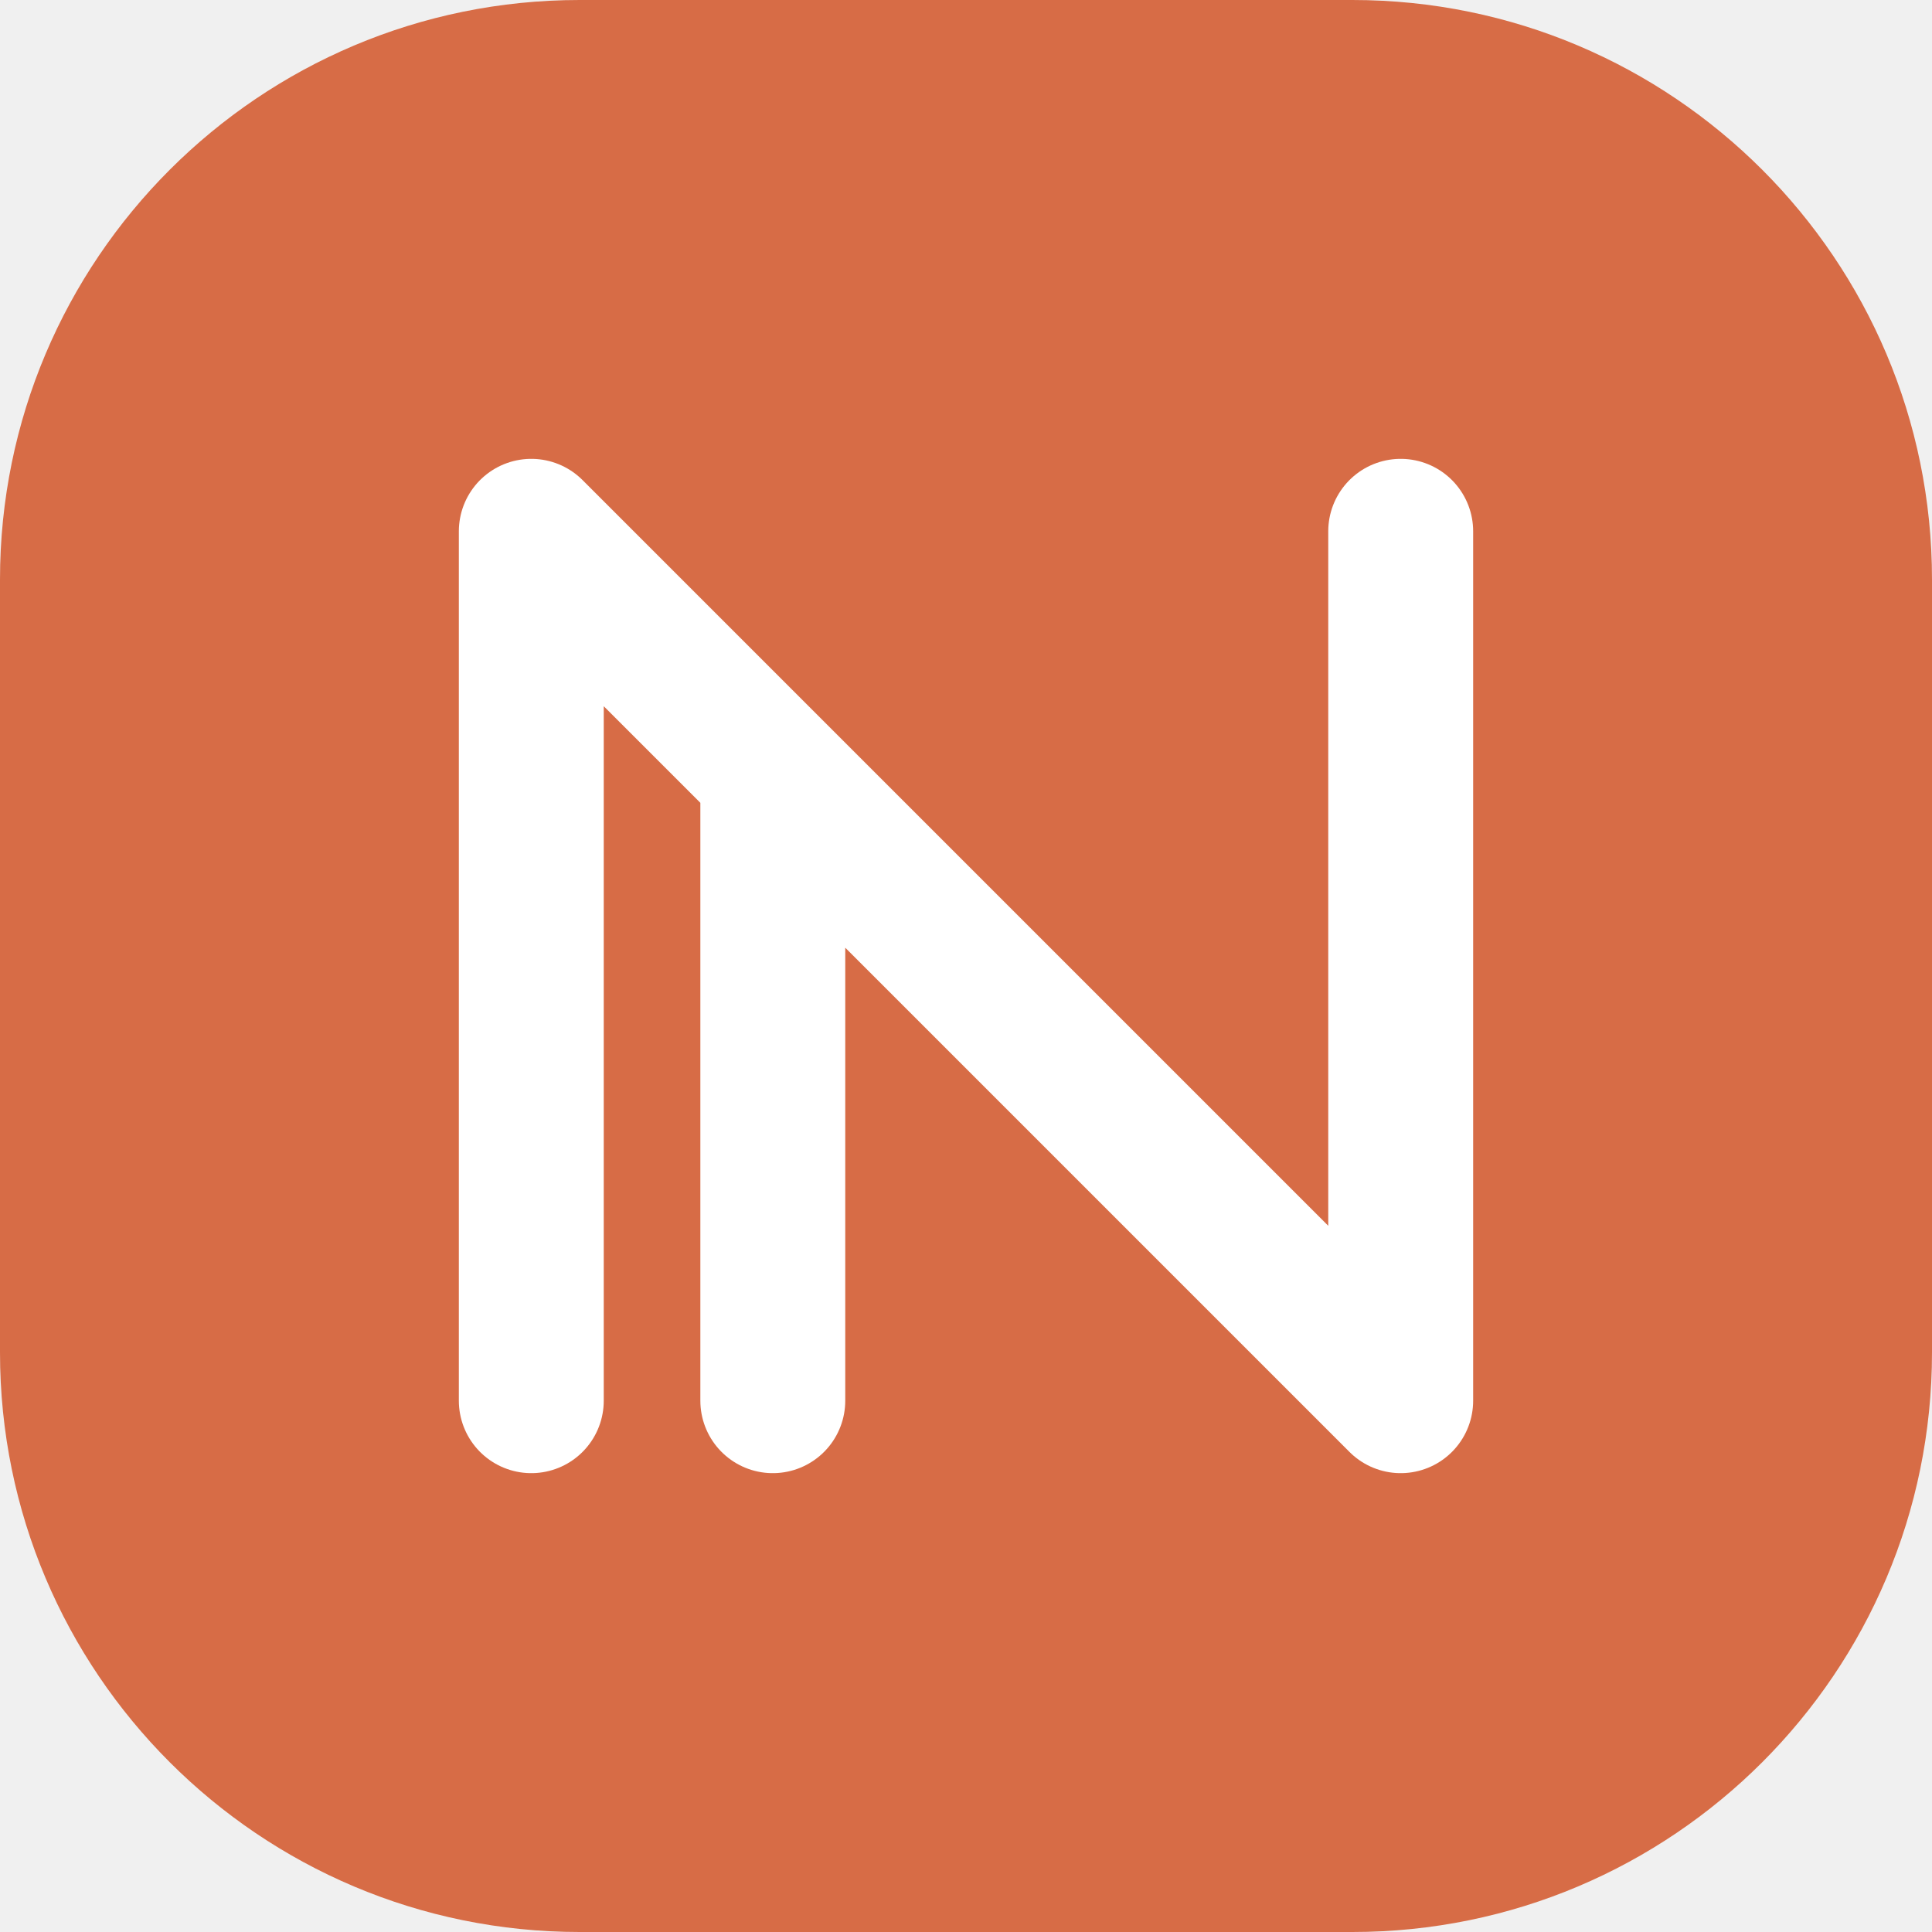
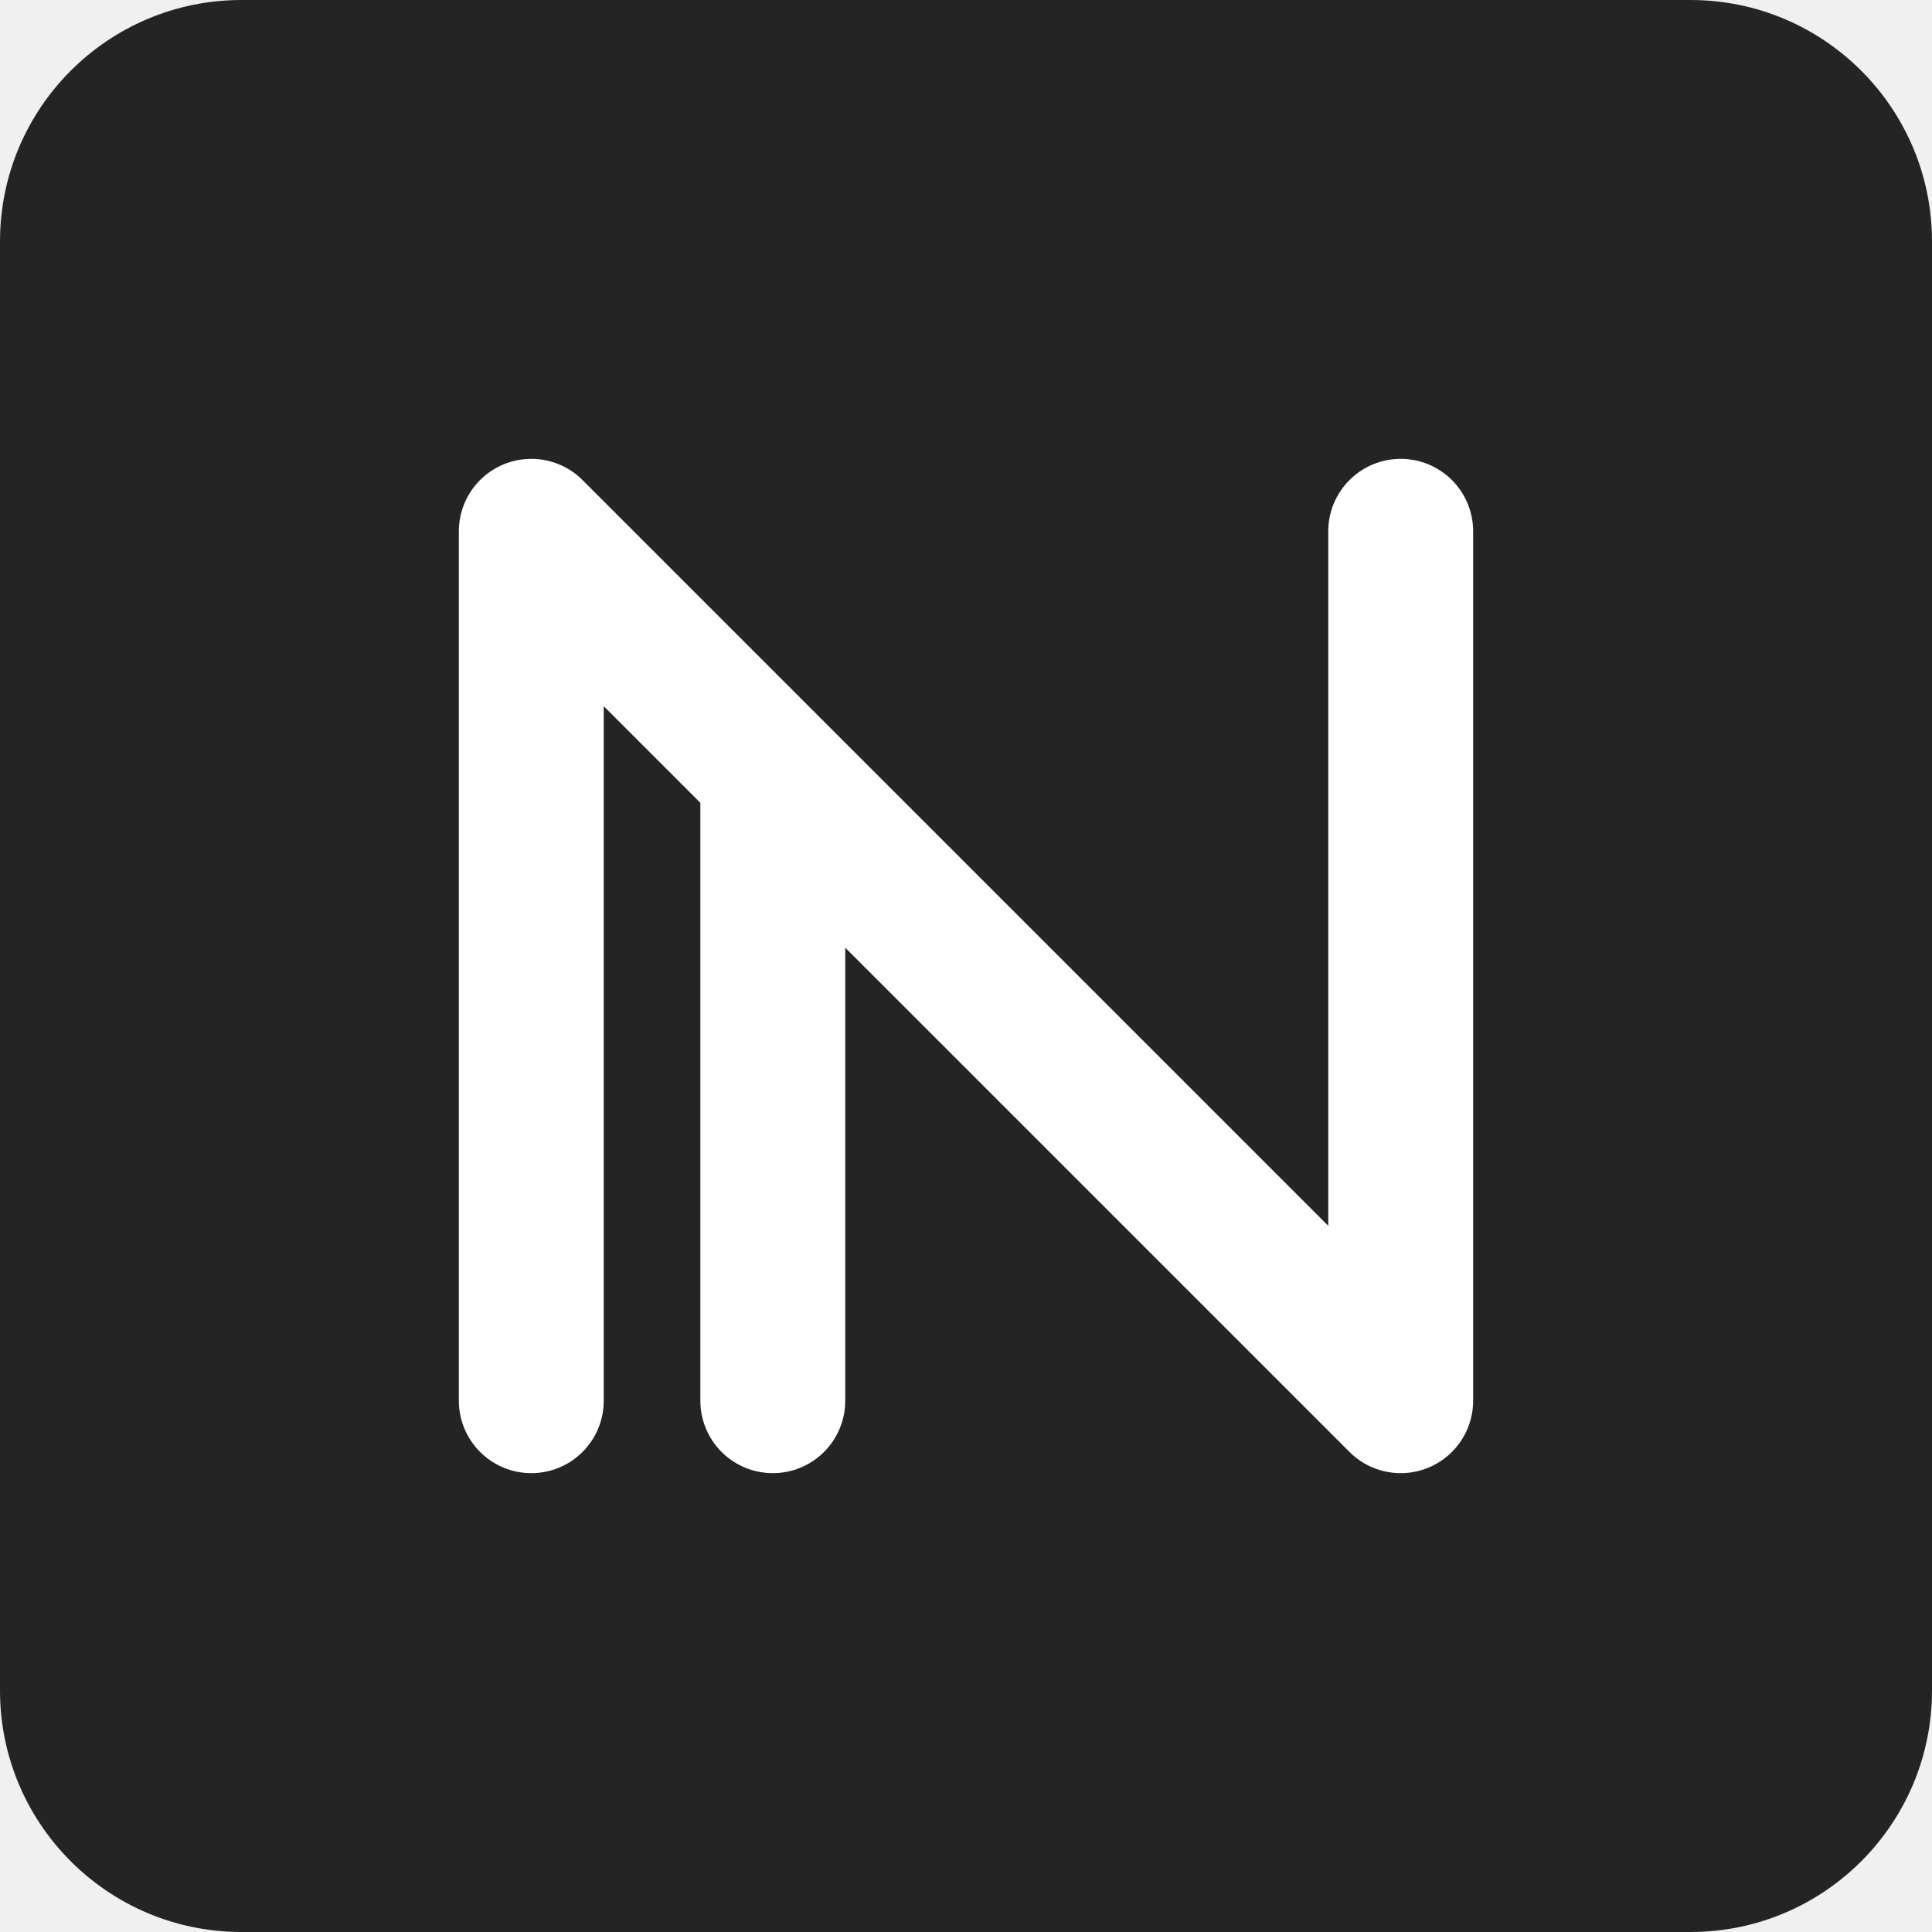
<svg xmlns="http://www.w3.org/2000/svg" viewBox="0 0 40 40">
-   <rect width="40" height="40" rx="12" fill="#d76c46" />
+   <rect width="40" height="40" rx="5" fill="#242424" />
  <path d="M11 29V11l18 18V11M16 29V16" fill="none" stroke="#fff" stroke-width="3" stroke-linecap="round" stroke-linejoin="round" />
</svg>
